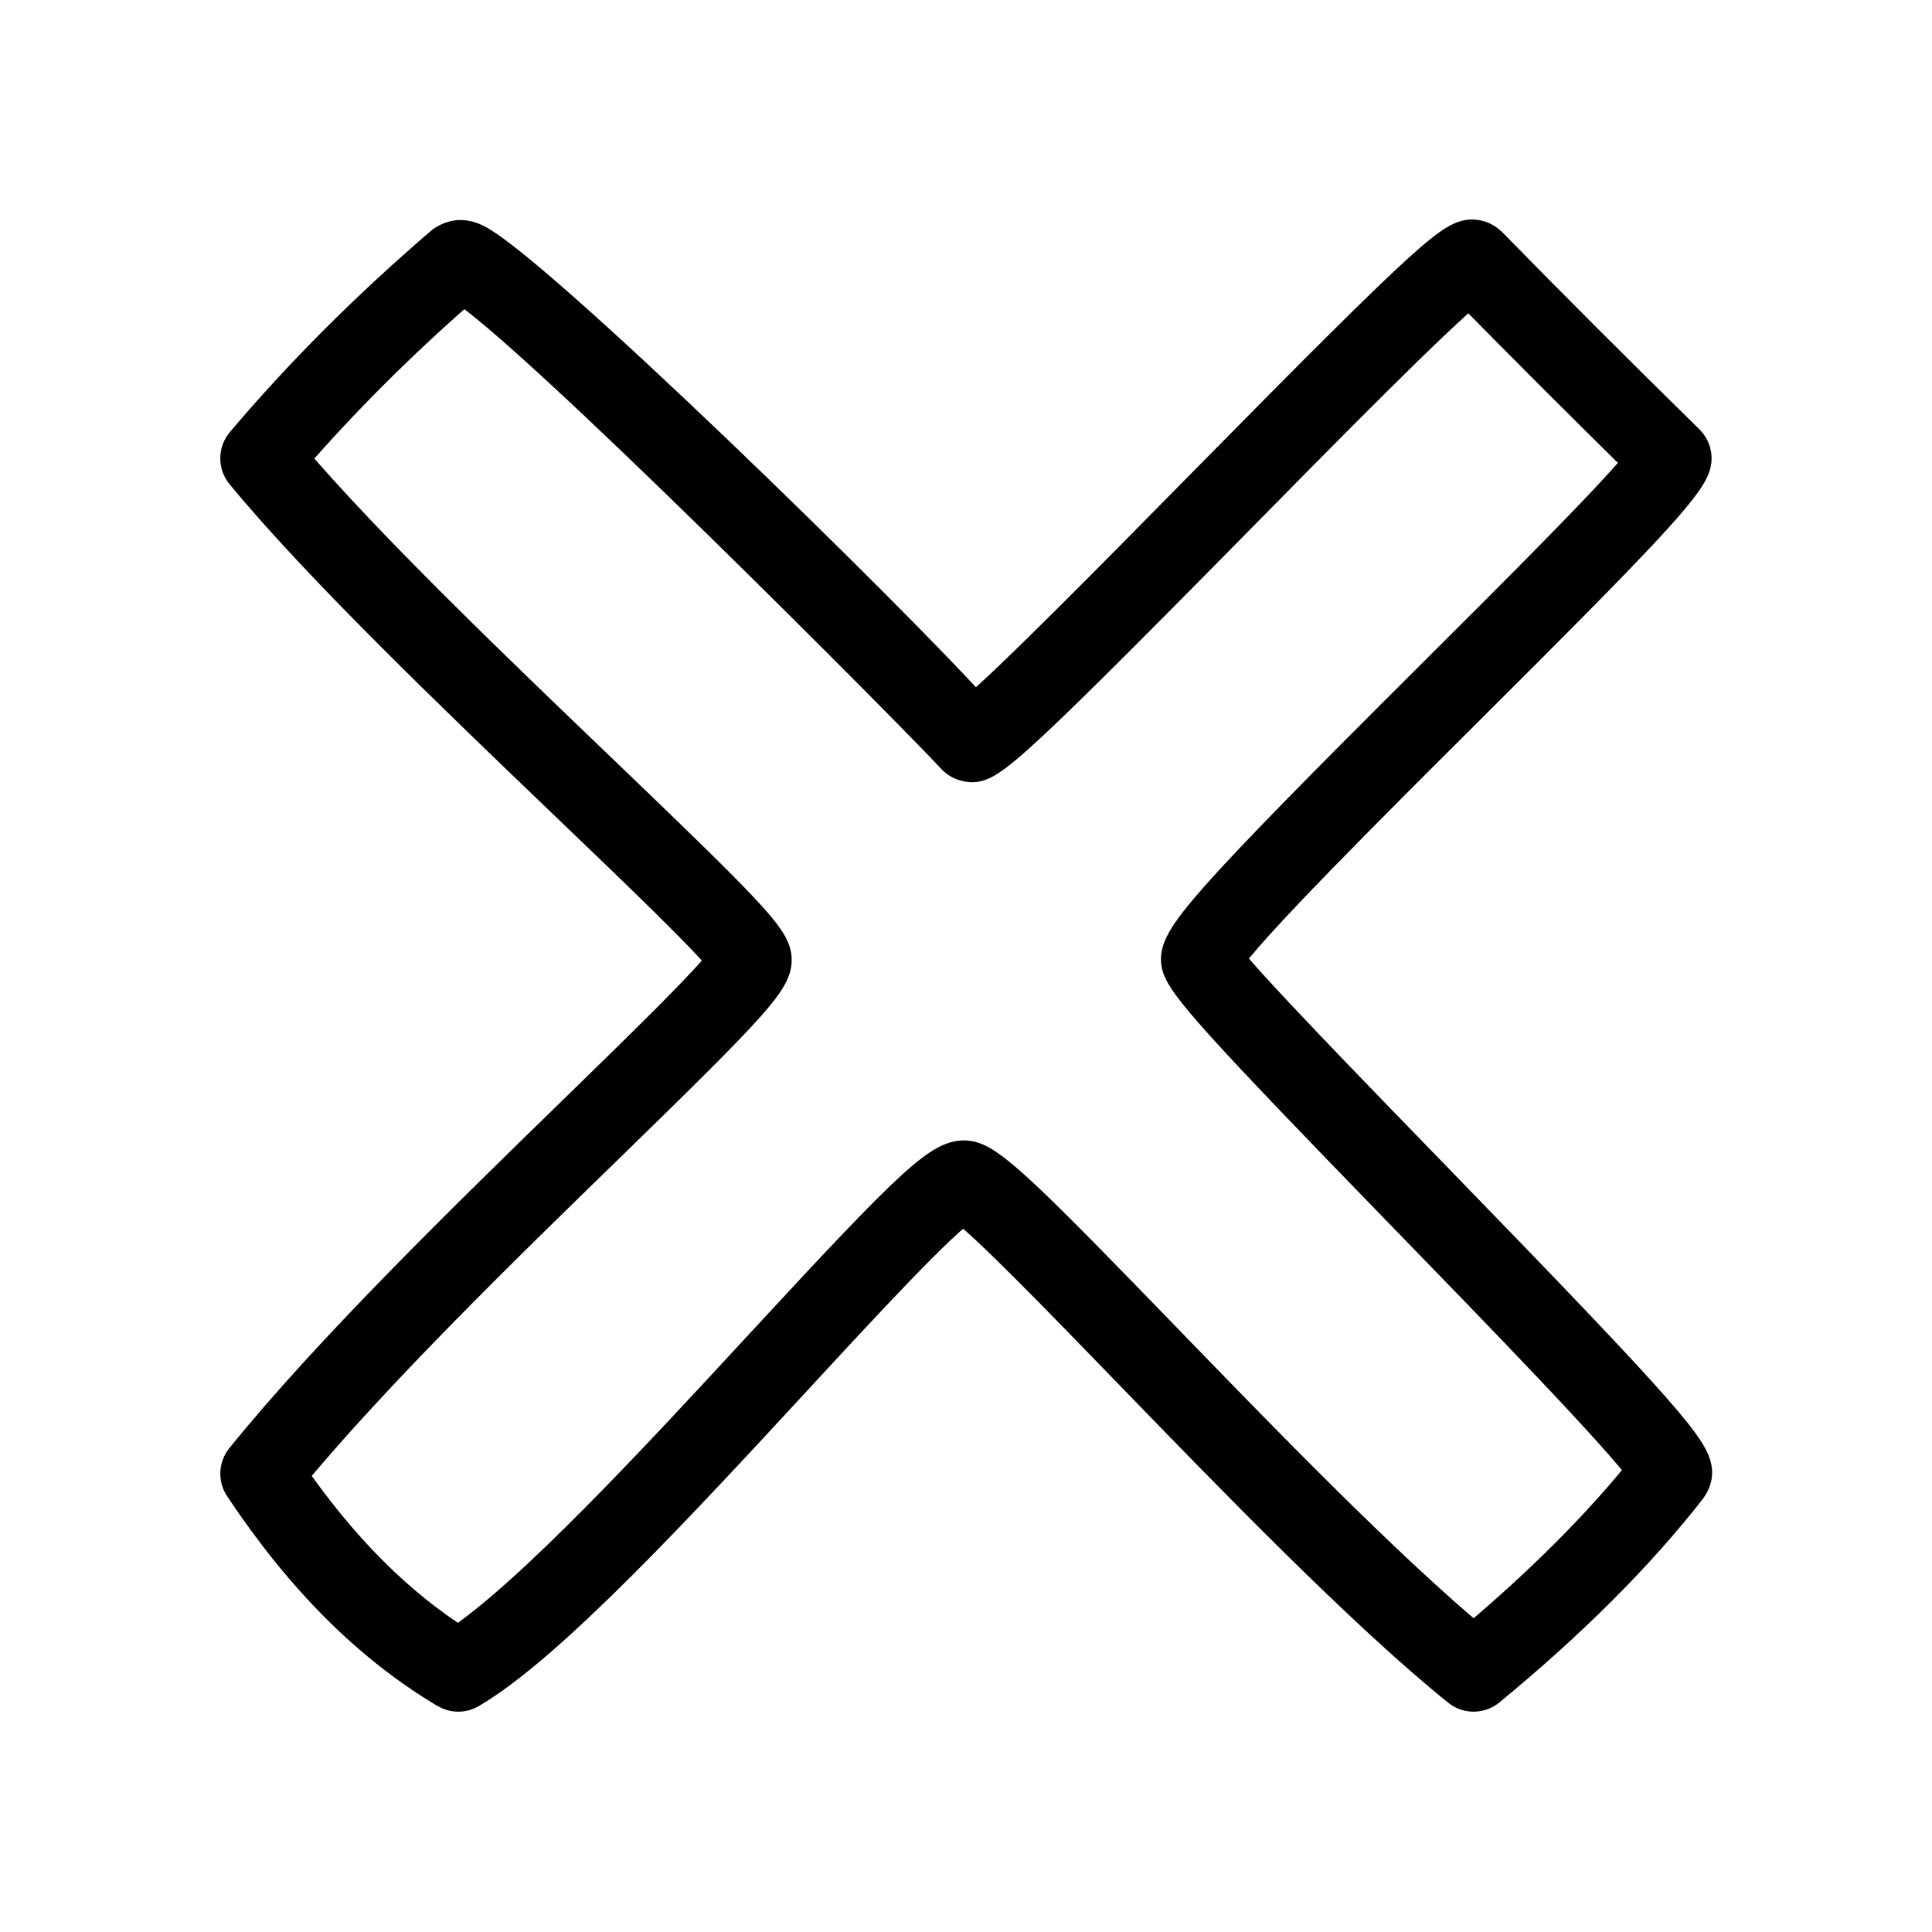
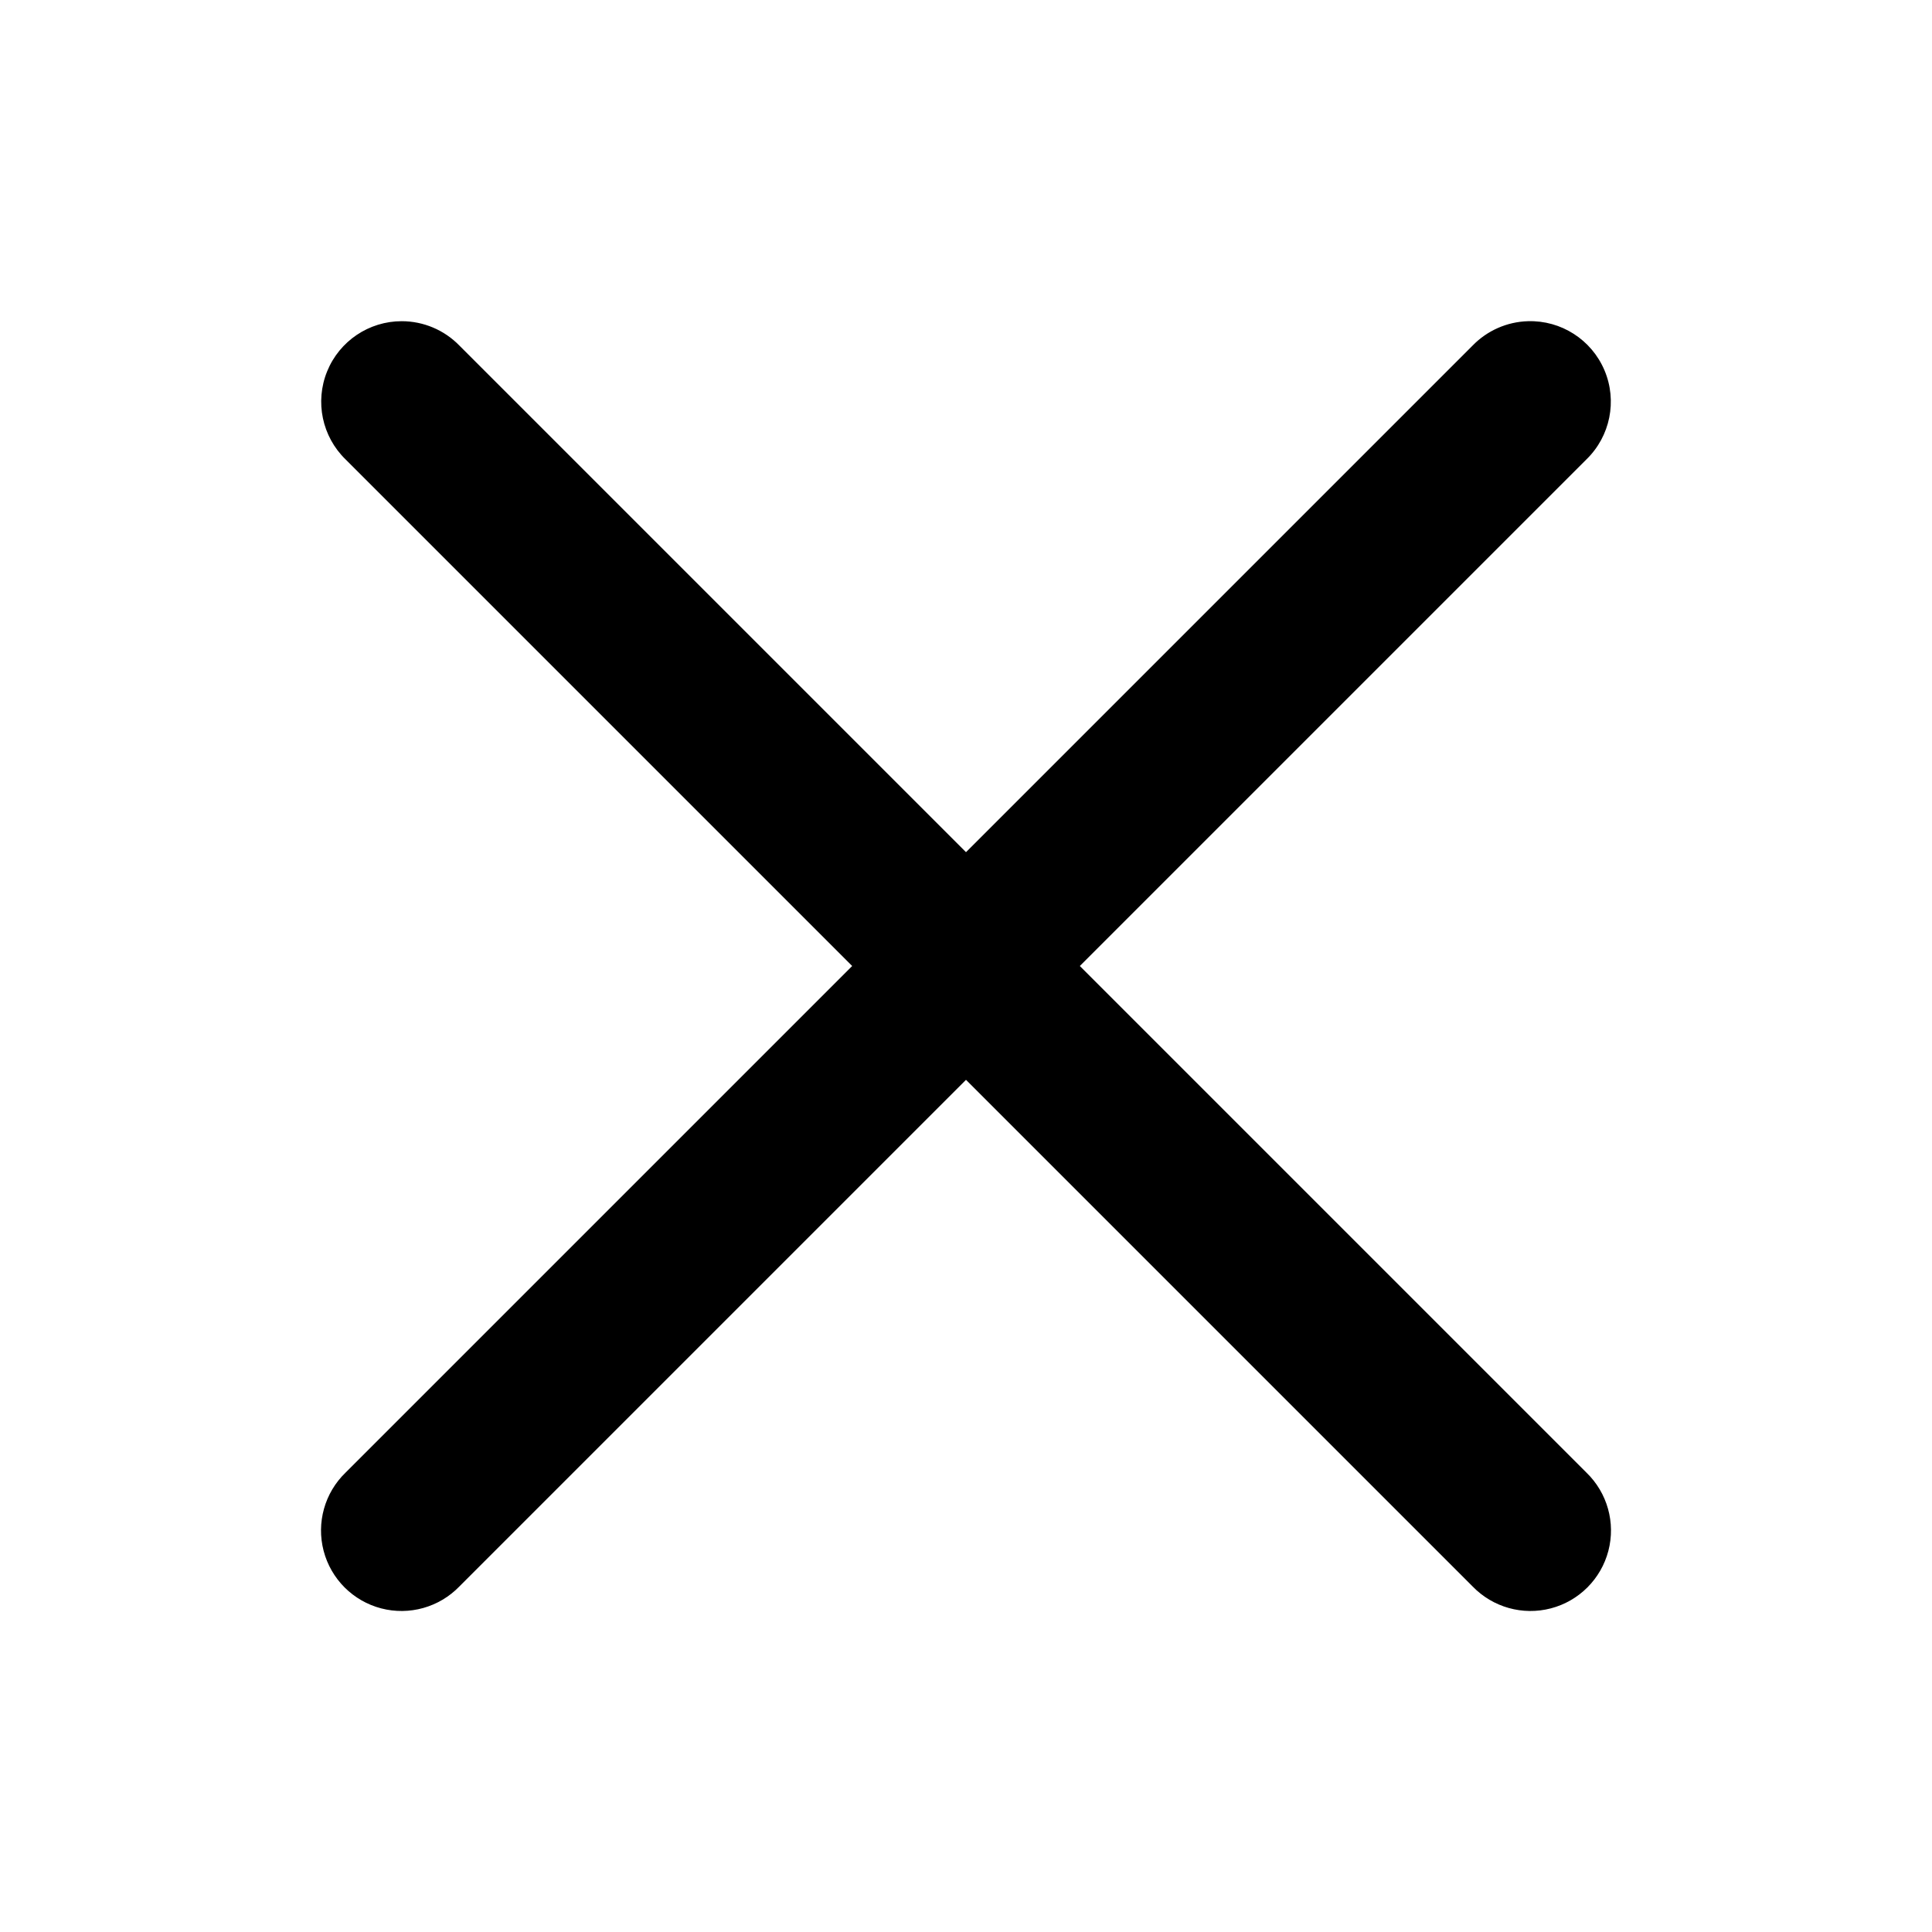
- <svg xmlns="http://www.w3.org/2000/svg" viewBox="0 0 50 50">
-   <path stroke="#000" stroke-width="1.1" stroke-linejoin="round" d="M11.861,43.749c-0.088,0-0.177-0.023-0.256-0.07c-1.967-1.171-3.691-2.893-5.27-5.262c-0.121-0.182-0.11-0.422,0.027-0.592 c2.286-2.828,5.809-6.257,8.639-9.013c1.709-1.665,3.472-3.381,3.880-3.959c-0.440-0.587-2.314-2.384-4.131-4.125 c-2.852-2.734-6.402-6.136-8.386-8.549c-0.153-0.186-0.151-0.456,0.004-0.640c1.500-1.776,3.238-3.514,5.166-5.167 c0.181-0.118,0.379-0.181,0.660-0.070c1.338,0.528,10.983,9.958,13.018,12.251c0.900-0.727,3.663-3.531,5.926-5.830 c6.245-6.342,6.586-6.565,7.065-6.481c0.106,0.020,0.211,0.079,0.290,0.161l0.001-0.001c1.572,1.607,3.241,3.276,5.102,5.102 c0.126,0.124,0.178,0.304,0.136,0.476c-0.132,0.540-1.441,1.905-5.875,6.321c-2.434,2.424-5.728,5.705-6.229,6.522 c0.424,0.608,3.270,3.538,5.576,5.911c5.943,6.117,6.583,6.909,6.555,7.405c-0.006,0.104-0.052,0.218-0.119,0.307l0.001,0 c-1.328,1.705-3.073,3.450-5.186,5.188c-0.183,0.150-0.446,0.153-0.632,0.003c-2.459-1.982-5.835-5.467-8.547-8.267 c-1.764-1.820-3.748-3.870-4.343-4.269c-0.628,0.381-2.624,2.542-4.395,4.460c-3.005,3.254-6.411,6.943-8.427,8.119 C12.035,43.726,11.948,43.749,11.861,43.749z M7.375,38.167c1.365,1.982,2.837,3.458,4.485,4.494 c1.934-1.267,5.255-4.863,7.946-7.777c3.977-4.306,4.660-4.936,5.280-4.805c0.536,0.117,1.639,1.218,4.911,4.596 c2.577,2.661,5.758,5.944,8.141,7.926c1.823-1.528,3.349-3.055,4.541-4.546c-0.648-0.921-3.824-4.190-6.189-6.624 c-4.881-5.024-5.817-6.061-5.888-6.521c-0.084-0.548,0.548-1.338,6.552-7.318c2.152-2.144,4.777-4.757,5.464-5.649 c-1.656-1.628-3.161-3.134-4.585-4.585c-0.919,0.725-3.812,3.663-6.180,6.068c-6.291,6.389-6.401,6.356-6.850,6.243 c-0.103-0.026-0.200-0.091-0.271-0.176l0,0c-0.772-0.850-10.975-11.138-12.755-12.188c-1.657,1.439-3.208,2.982-4.570,4.560 c1.990,2.345,5.330,5.546,8.037,8.141c3.869,3.708,4.457,4.335,4.493,4.790c0.039,0.497-0.476,1.072-4.236,4.733 C12.983,32.172,9.626,35.441,7.375,38.167z" />
+ <svg xmlns="http://www.w3.org/2000/svg" viewBox="0 0 24 24">
+   <path d="M 4.99 3.99 A 1 1 0 0 0 4.293 5.707 L 10.586 12 L 4.293 18.293 A 1 1 0 1 0 5.707 19.707 L 12 13.414 L 18.293 19.707 A 1 1 0 1 0 19.707 18.293 L 13.414 12 L 19.707 5.707 A 1 1 0 0 0 18.98 3.99 A 1 1 0 0 0 18.293 4.293 L 12 10.586 L 5.707 4.293 A 1 1 0 0 0 4.99 3.99 z" />
</svg>
